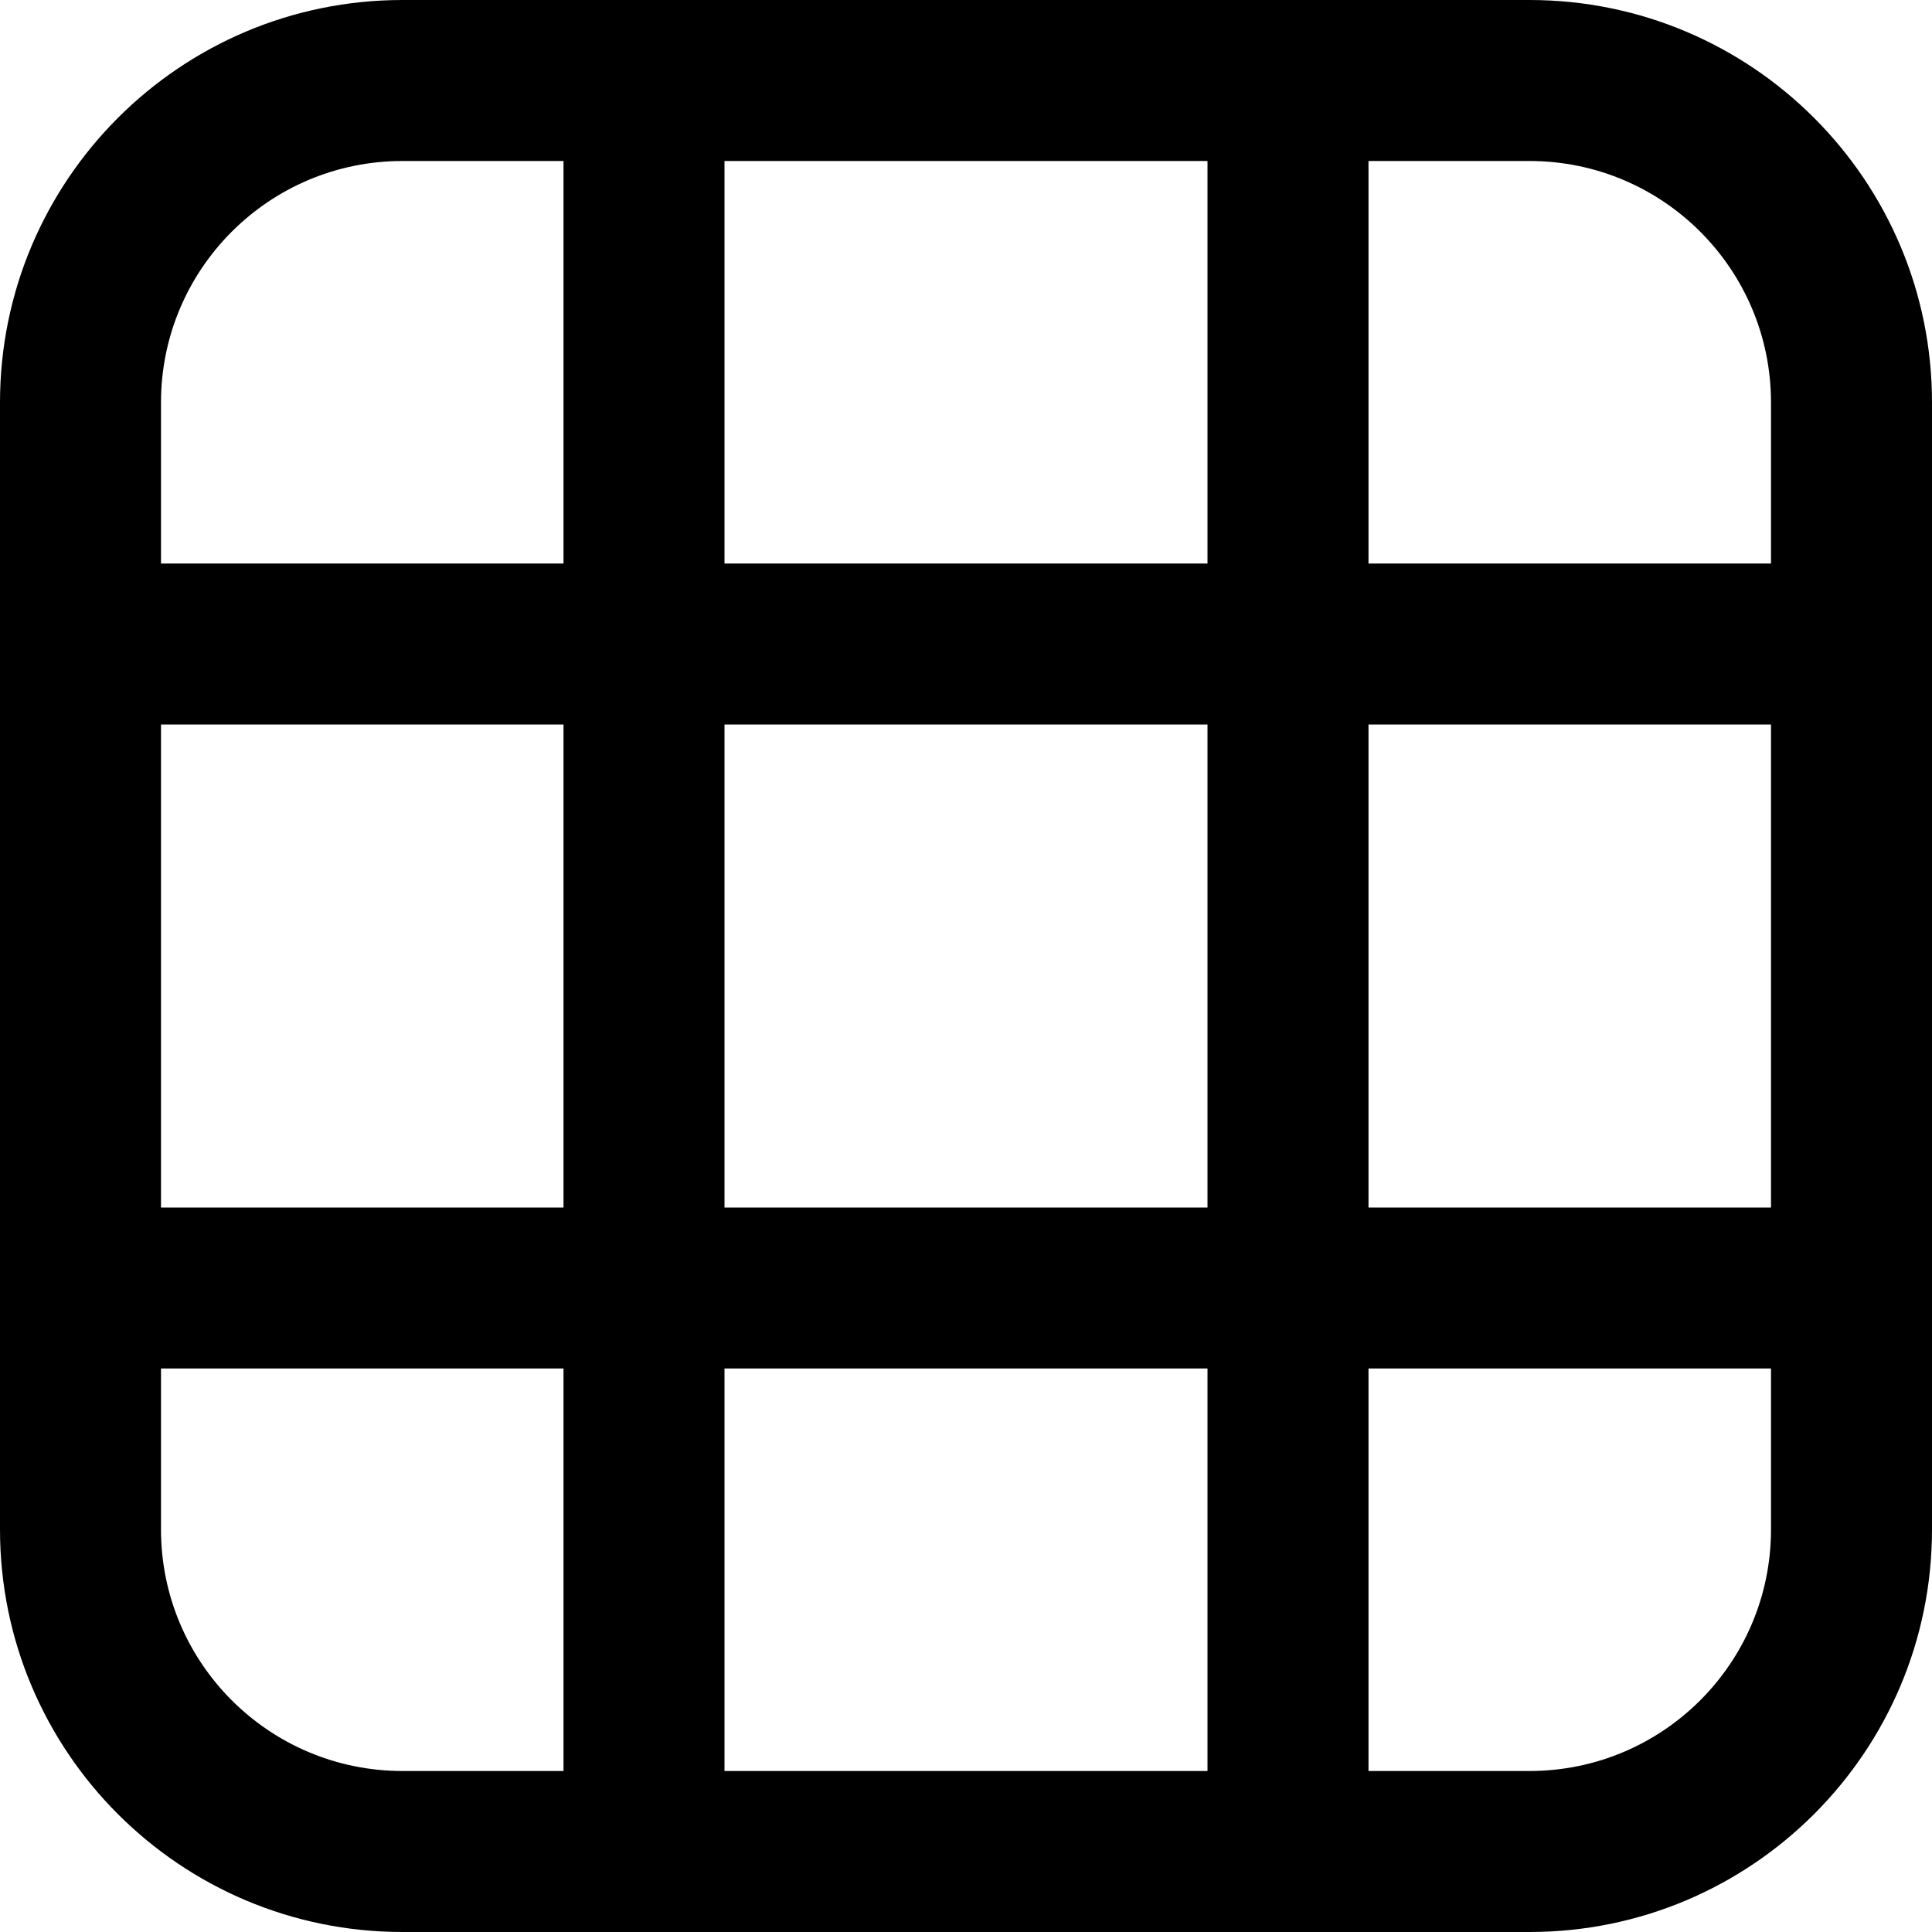
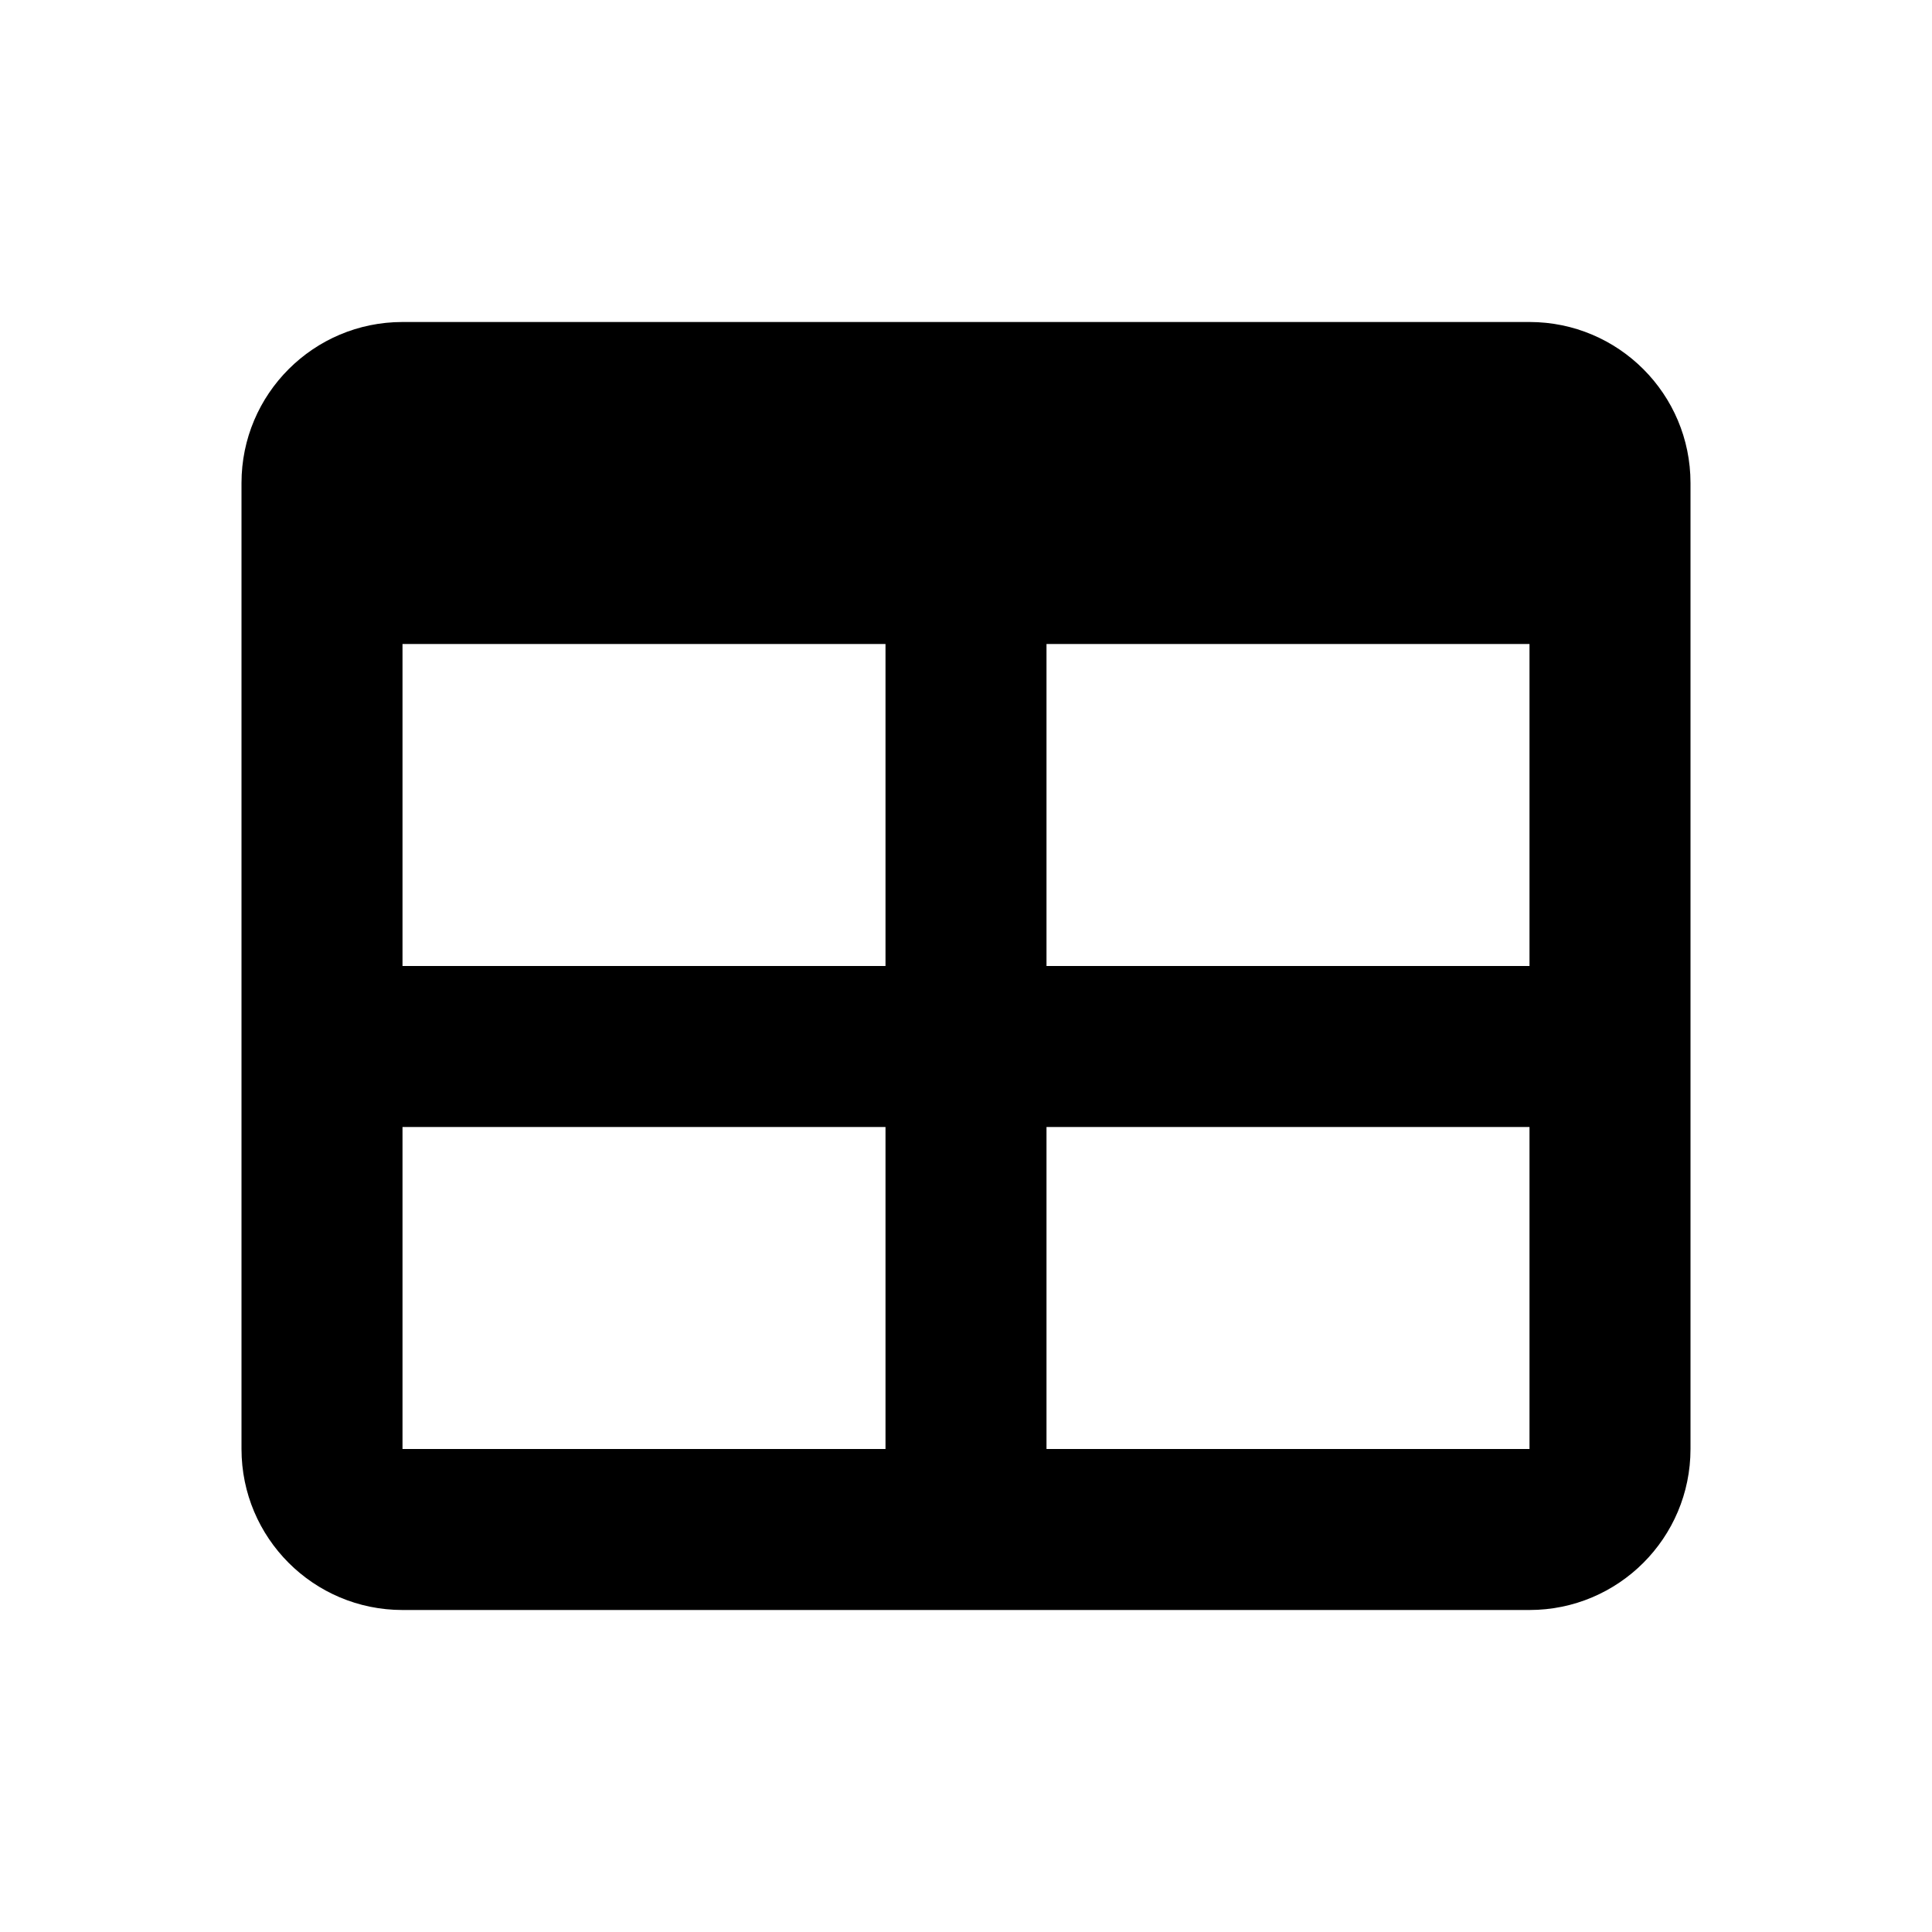
- <svg xmlns="http://www.w3.org/2000/svg" width="24" height="24" viewBox="0 0 24 24">
-   <path d="m17 17v5h2c1.657 0 3-1.343 3-3v-2h-5zm-2 0h-6v5h6v-5zm2-2h5v-6h-5v6zm-2 0v-6h-6v6h6zm2-8h5v-2c0-1.657-1.343-3-3-3h-2v5zm-2 0v-5h-6v5h6zm9 9.177v2.823c0 2.761-2.239 5-5 5h-14c-2.761 0-5-2.239-5-5l-1.7764e-15 -14c-3.3818e-16 -2.761 2.239-5 5-5h14c2.761-5.0727e-16 5 2.239 5 5v2.823c0.012 0.057 0.019 0.117 0.019 0.177s-0.006 0.119-0.019 0.177v7.646c0.012 0.057 0.019 0.117 0.019 0.177s-0.006 0.119-0.019 0.177zm-17-14.177h-2c-1.657 0-3 1.343-3 3v2h5v-5zm-5 7v6h5v-6h-5zm0 8v2c0 1.657 1.343 3 3 3h2v-5h-5z" fill-rule="evenodd" />
+ <svg xmlns="http://www.w3.org/2000/svg" version="1.1" width="24" height="24" viewBox="0 0 24 24">
+   <path d="M5,4H19A2,2 0 0,1 21,6V18A2,2 0 0,1 19,20H5A2,2 0 0,1 3,18V6A2,2 0 0,1 5,4M5,8V12H11V8H5M13,8V12H19V8H13M5,14V18H11V14H5M13,14V18H19V14H13Z" />
</svg>
